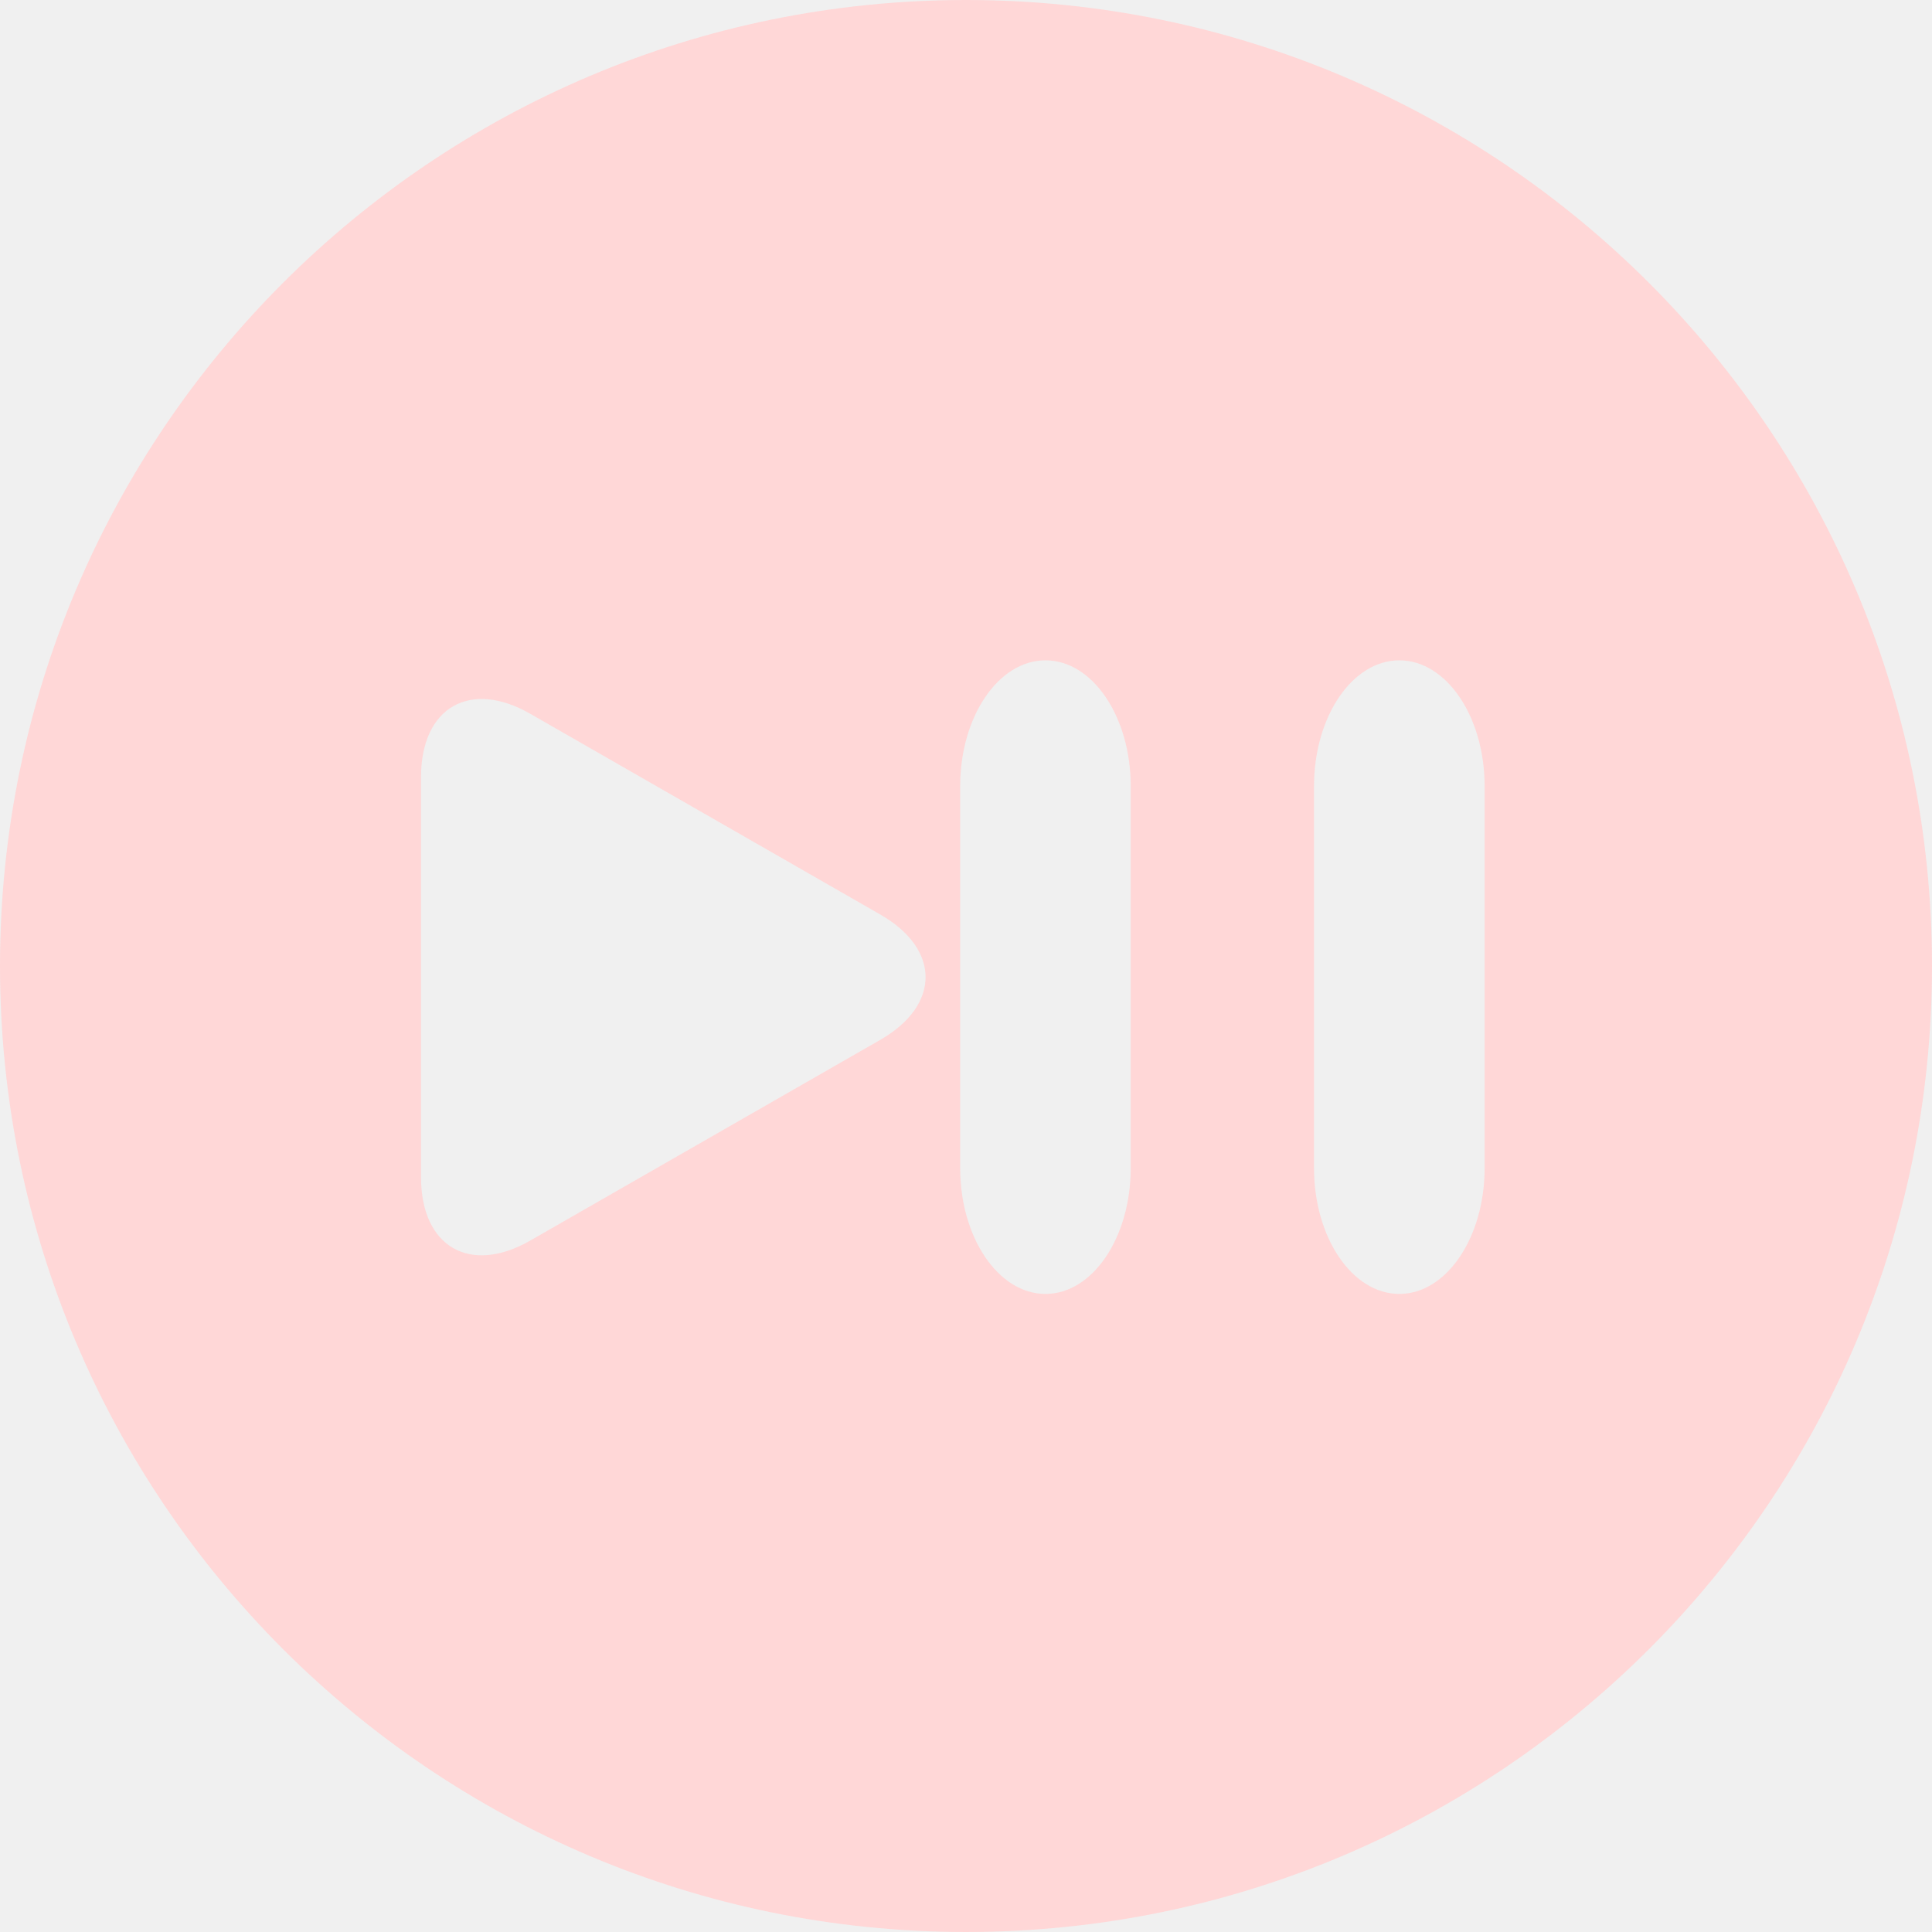
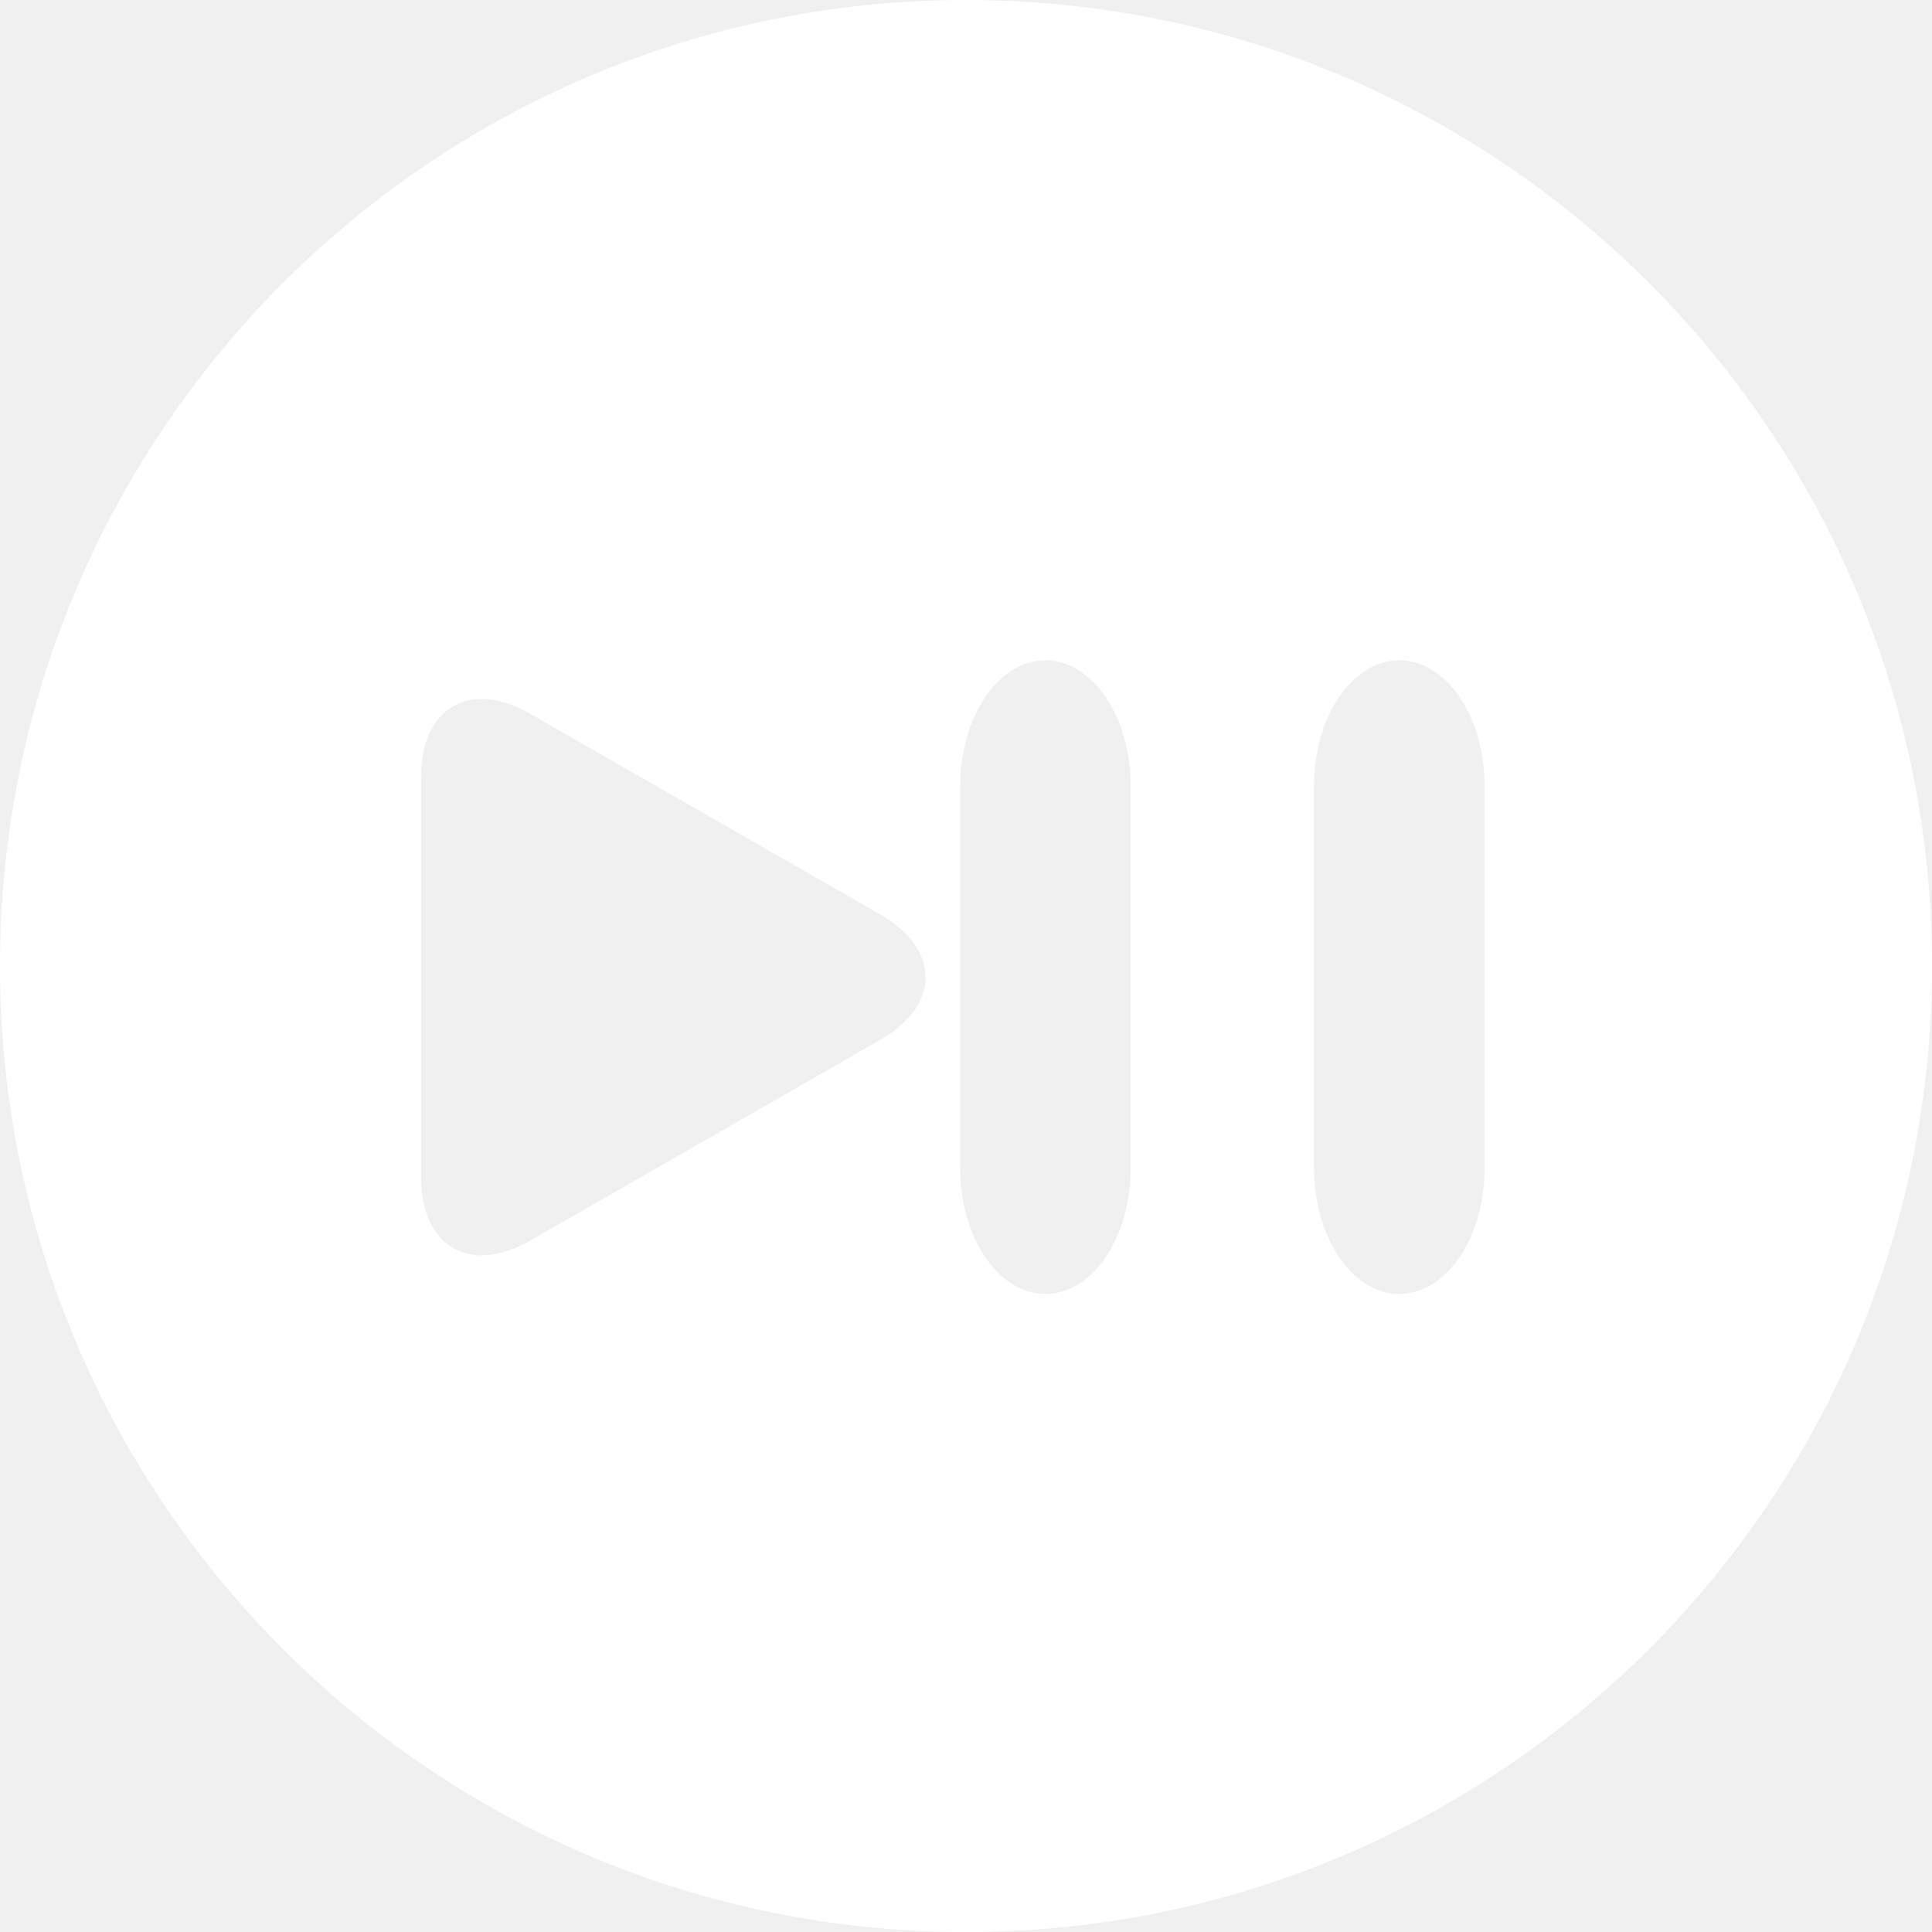
<svg xmlns="http://www.w3.org/2000/svg" version="1.1" id="Capa_1" x="0px" y="0px" width="275.725px" height="275.725px" viewBox="0 0 275.725 275.725" style="enable-background:new 0 0 275.725 275.725;" xml:space="preserve">
  <g>
    <g>
-       <path fill="#ffd7d7" d="M137.862,0C61.726,0,0,61.726,0,137.862c0,76.14,61.726,137.862,137.862,137.862c76.139,0,137.862-61.723,137.862-137.862    C275.725,61.726,214.001,0,137.862,0z M125.639,148.395L75.67,177.051c-8.606,4.93-15.583,0.891-15.583-9.041v-57.115    c0-9.926,6.978-13.973,15.583-9.03l49.969,28.656C134.245,135.455,134.245,143.455,125.639,148.395z M161.371,166.694    c0,9.922-5.442,17.968-12.169,17.968c-6.722,0-12.171-8.046-12.171-17.968V112.21c0-9.921,5.449-17.971,12.171-17.971    c6.727,0,12.169,8.05,12.169,17.971V166.694z M211.878,166.694c0,9.922-5.447,17.968-12.174,17.968    c-6.726,0-12.174-8.046-12.174-17.968V112.21c0-9.921,5.448-17.971,12.174-17.971c6.727,0,12.174,8.05,12.174,17.971V166.694z" />
+       <path fill="white" d="M137.862,0C61.726,0,0,61.726,0,137.862c0,76.14,61.726,137.862,137.862,137.862c76.139,0,137.862-61.723,137.862-137.862    C275.725,61.726,214.001,0,137.862,0z M125.639,148.395L75.67,177.051c-8.606,4.93-15.583,0.891-15.583-9.041v-57.115    c0-9.926,6.978-13.973,15.583-9.03l49.969,28.656C134.245,135.455,134.245,143.455,125.639,148.395z M161.371,166.694    c0,9.922-5.442,17.968-12.169,17.968c-6.722,0-12.171-8.046-12.171-17.968V112.21c0-9.921,5.449-17.971,12.171-17.971    c6.727,0,12.169,8.05,12.169,17.971V166.694z M211.878,166.694c0,9.922-5.447,17.968-12.174,17.968    c-6.726,0-12.174-8.046-12.174-17.968V112.21c0-9.921,5.448-17.971,12.174-17.971c6.727,0,12.174,8.05,12.174,17.971V166.694z" />
    </g>
  </g>
  <g>
</g>
  <g>
</g>
  <g>
</g>
  <g>
</g>
  <g>
</g>
  <g>
</g>
  <g>
</g>
  <g>
</g>
  <g>
</g>
  <g>
</g>
  <g>
</g>
  <g>
</g>
  <g>
</g>
  <g>
</g>
  <g>
</g>
</svg>
